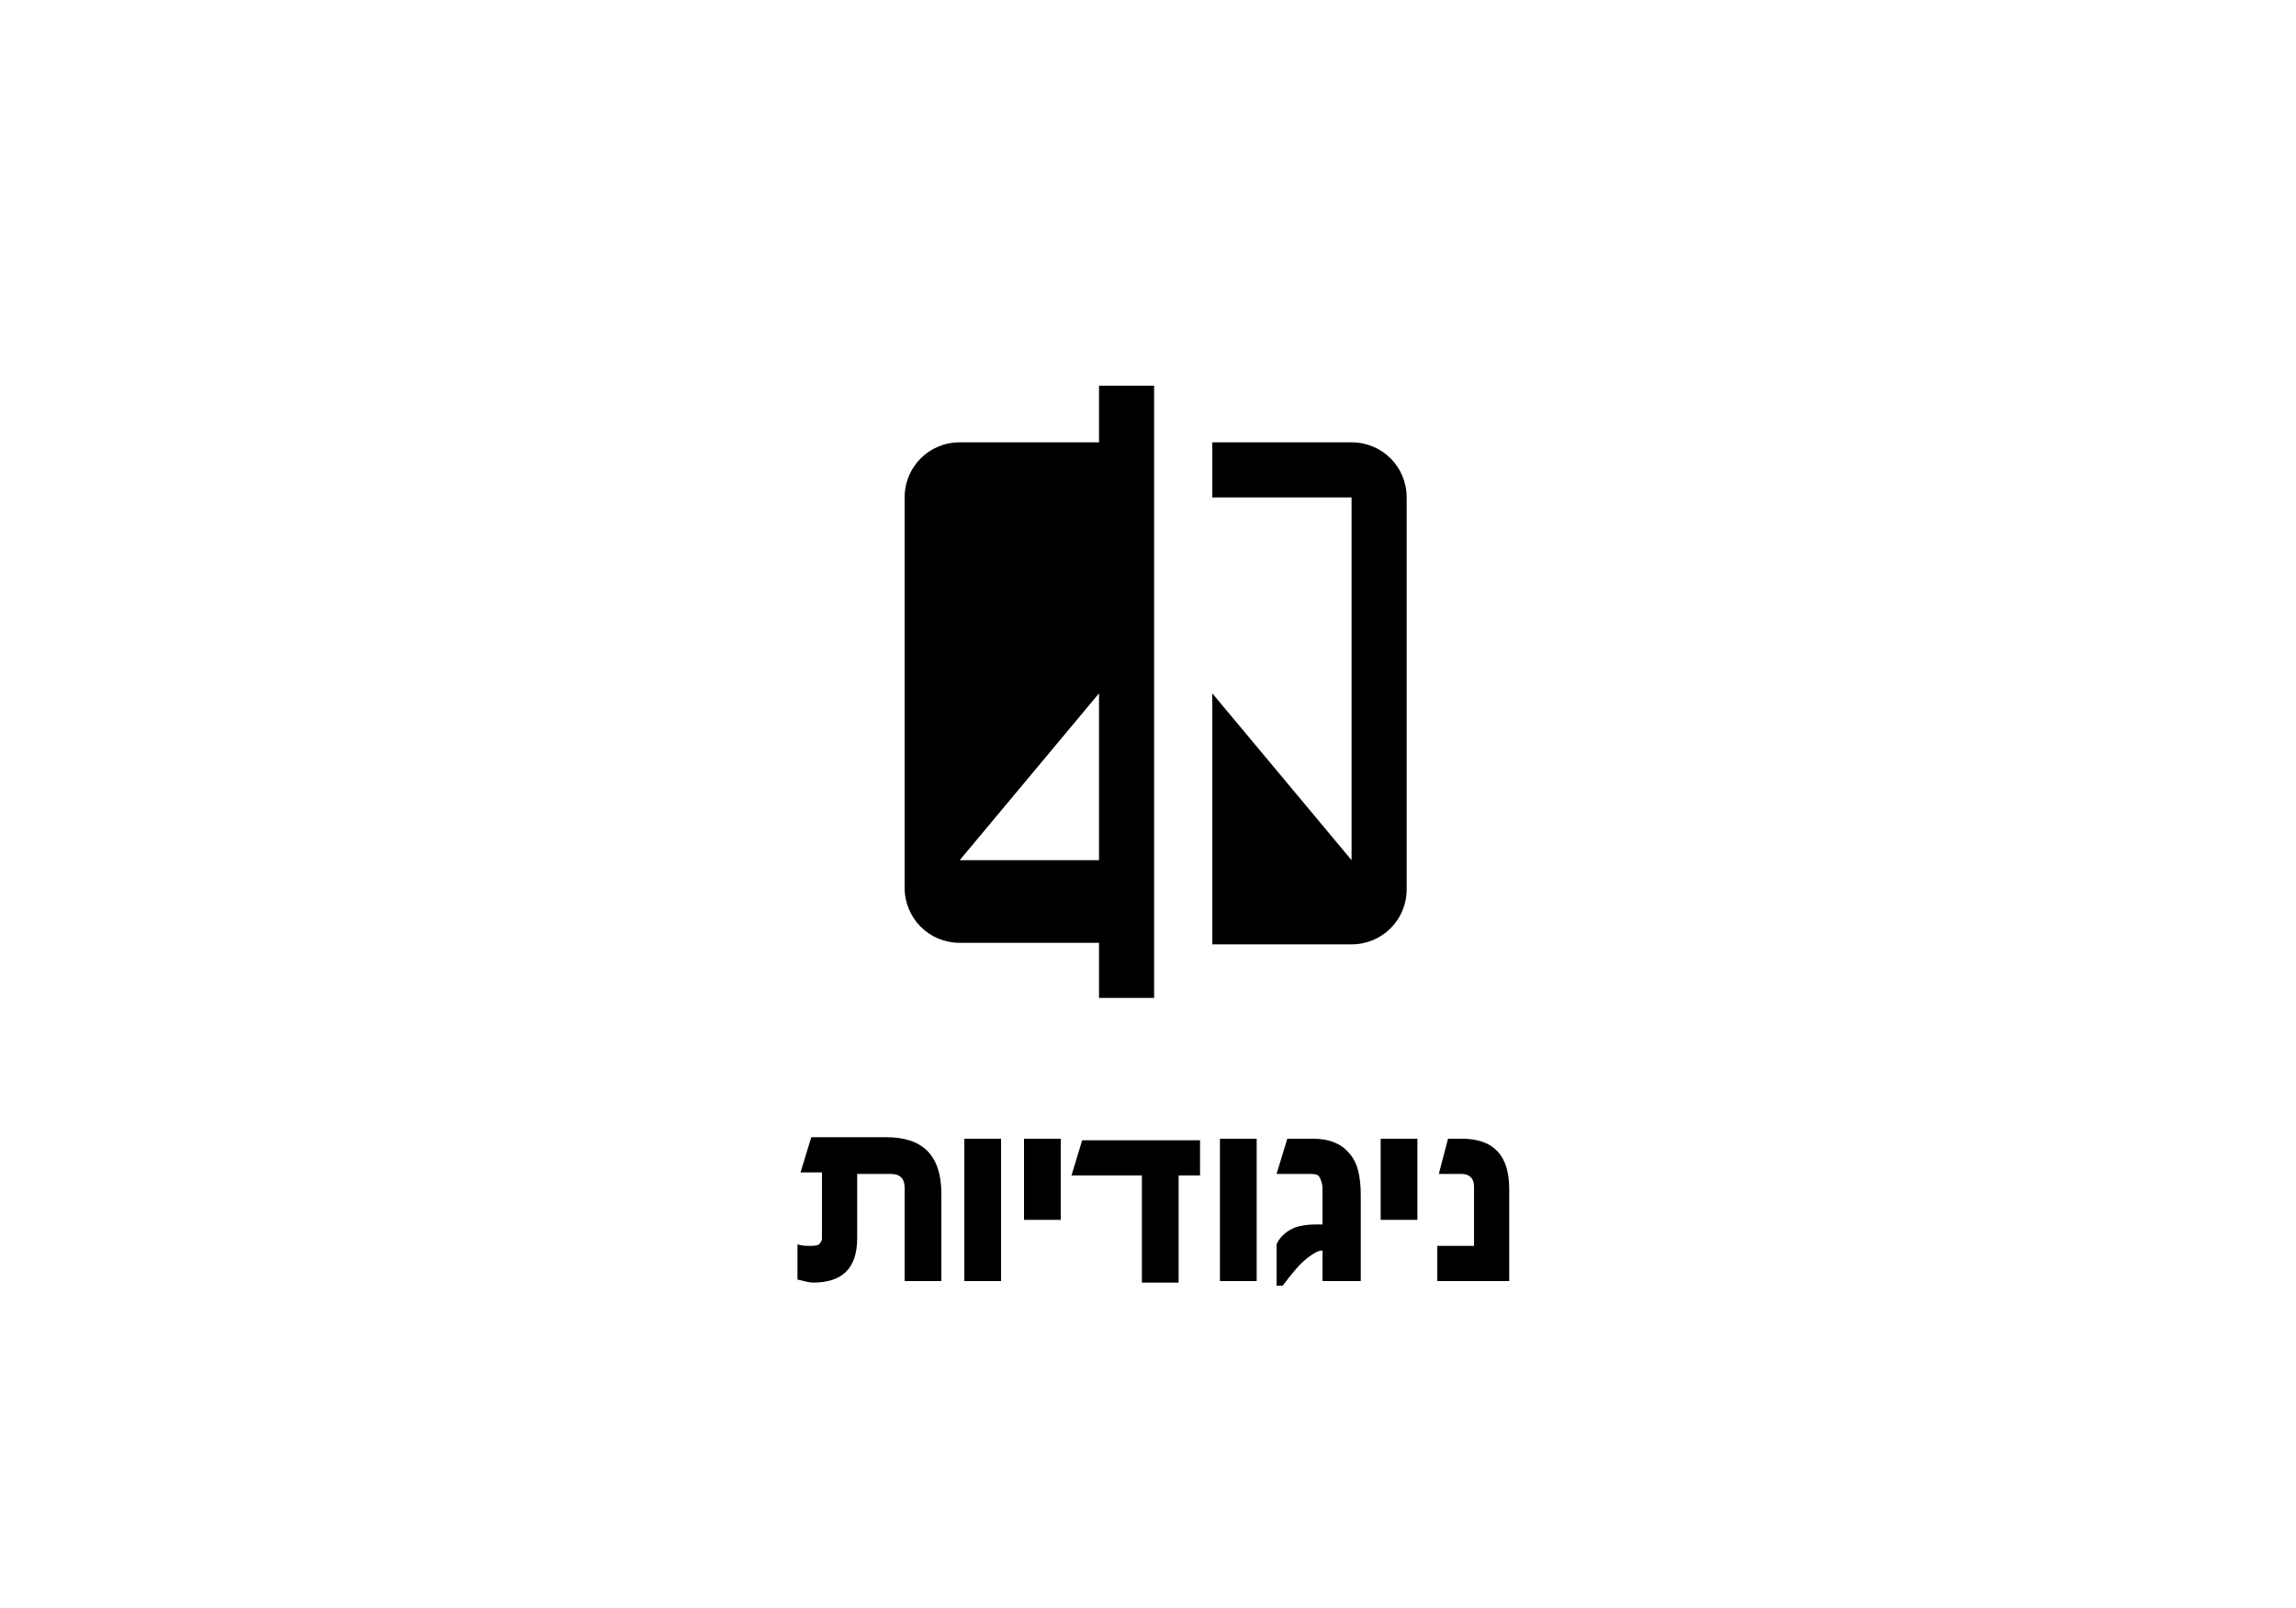
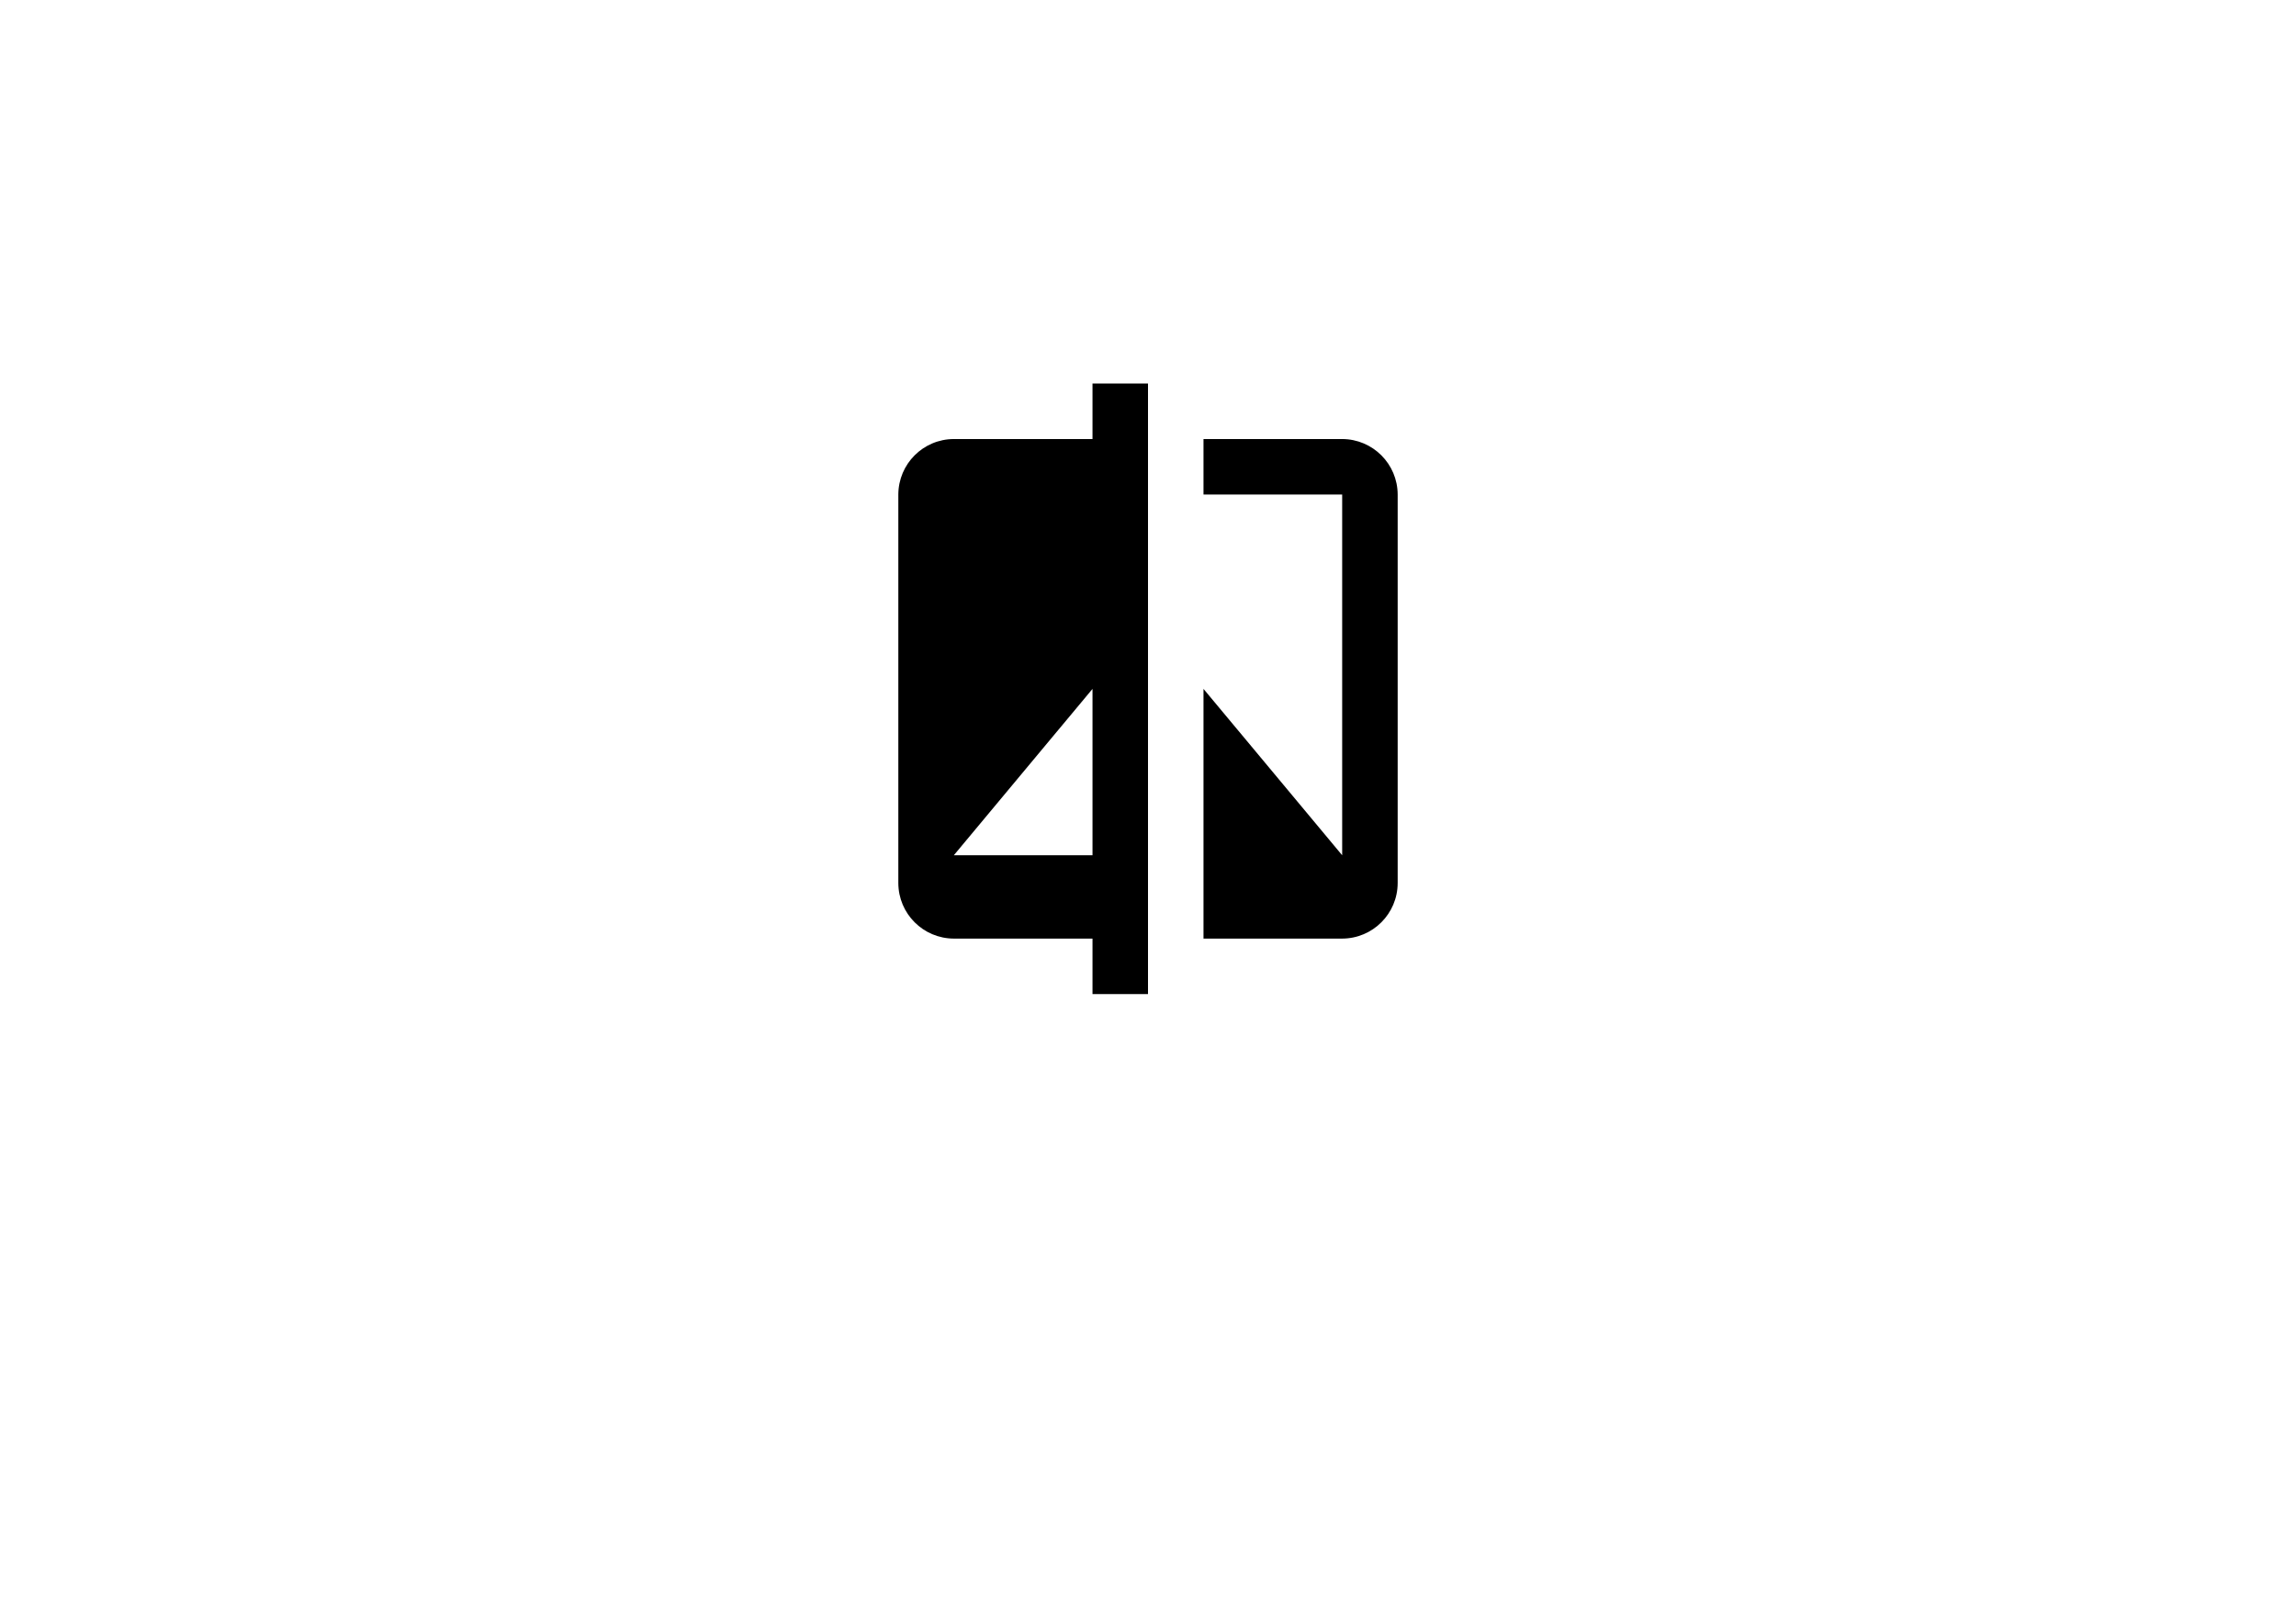
- <svg xmlns="http://www.w3.org/2000/svg" version="1.0" x="0px" y="0px" viewBox="0 0 150 105" enable-background="new 0 0 150 105" xml:space="preserve">
-   <path d="M61.5,83.7h-2.4v-6.1c0-0.6-0.3-0.9-0.9-0.9H56v4.2c0,2-1,2.9-2.9,2.9c-0.2,0-0.6-0.1-1-0.2  v-2.3c0.3,0.1,0.6,0.1,0.7,0.1c0.3,0,0.6,0,0.7-0.1c0.1-0.1,0.2-0.2,0.2-0.4v-4.3h-1.4l0.7-2.3h4.9c2.4,0,3.6,1.2,3.6,3.7V83.7z   M65.4,83.7h-2.4v-9.3h2.4V83.7z M69.3,79.7h-2.4v-5.3h2.4V79.7z M78.4,76.8H77v7h-2.4v-7h-4.6l0.7-2.3h7.7V76.8z M82.1,83.7h-2.4  v-9.3h2.4V83.7z M88.9,83.7h-2.5v-2c-0.3,0-0.6,0.2-1,0.5c-0.5,0.4-1,1-1.6,1.8h-0.4v-2.7c0.2-0.5,0.7-0.9,1.2-1.1  c0.3-0.1,0.7-0.2,1.4-0.2h0.4v-2.3c0-0.4-0.1-0.6-0.2-0.8s-0.4-0.2-0.7-0.2h-2.1l0.7-2.3h1.7c1,0,1.8,0.3,2.3,0.9  c0.6,0.6,0.8,1.6,0.8,2.8V83.7z M92.6,79.7h-2.4v-5.3h2.4V79.7z M98.6,83.7h-4.7v-2.3h2.4v-3.9c0-0.5-0.3-0.8-0.8-0.8H94l0.6-2.3  h0.9c2.1,0,3.1,1.1,3.1,3.3V83.7z M71.8,28.9h-9.1c-2,0-3.6,1.6-3.6,3.6v25.5c0,2,1.6,3.6,3.6,3.6h9.1v3.6h3.6V25.2h-3.6V28.9z   M71.8,56.2h-9.1l9.1-10.9V56.2z M88.3,28.9h-9.1v3.6h9.1v23.7l-9.1-10.9v16.4h9.1c2,0,3.6-1.6,3.6-3.6V32.5  C91.9,30.5,90.3,28.9,88.3,28.9z" />
+ <svg xmlns="http://www.w3.org/2000/svg" viewBox="0 0 151 106">
+   <g id="Exploded_Icons" data-name="Exploded Icons">
+     <path id="_Compound_Path_" data-name="&lt;Compound Path&gt;" d="M71.85,28.87H62.73a3.66,3.66,0,0,0-3.65,3.65V58.07a3.66,3.66,0,0,0,3.65,3.65h9.12v3.65H75.5V25.22H71.85Zm0,27.37H62.73L71.85,45.3ZM88.27,28.87H79.15v3.65h9.12V56.24L79.15,45.3V61.72h9.12a3.66,3.66,0,0,0,3.65-3.65V32.52A3.66,3.66,0,0,0,88.27,28.87Z" />
+   </g>
</svg>
